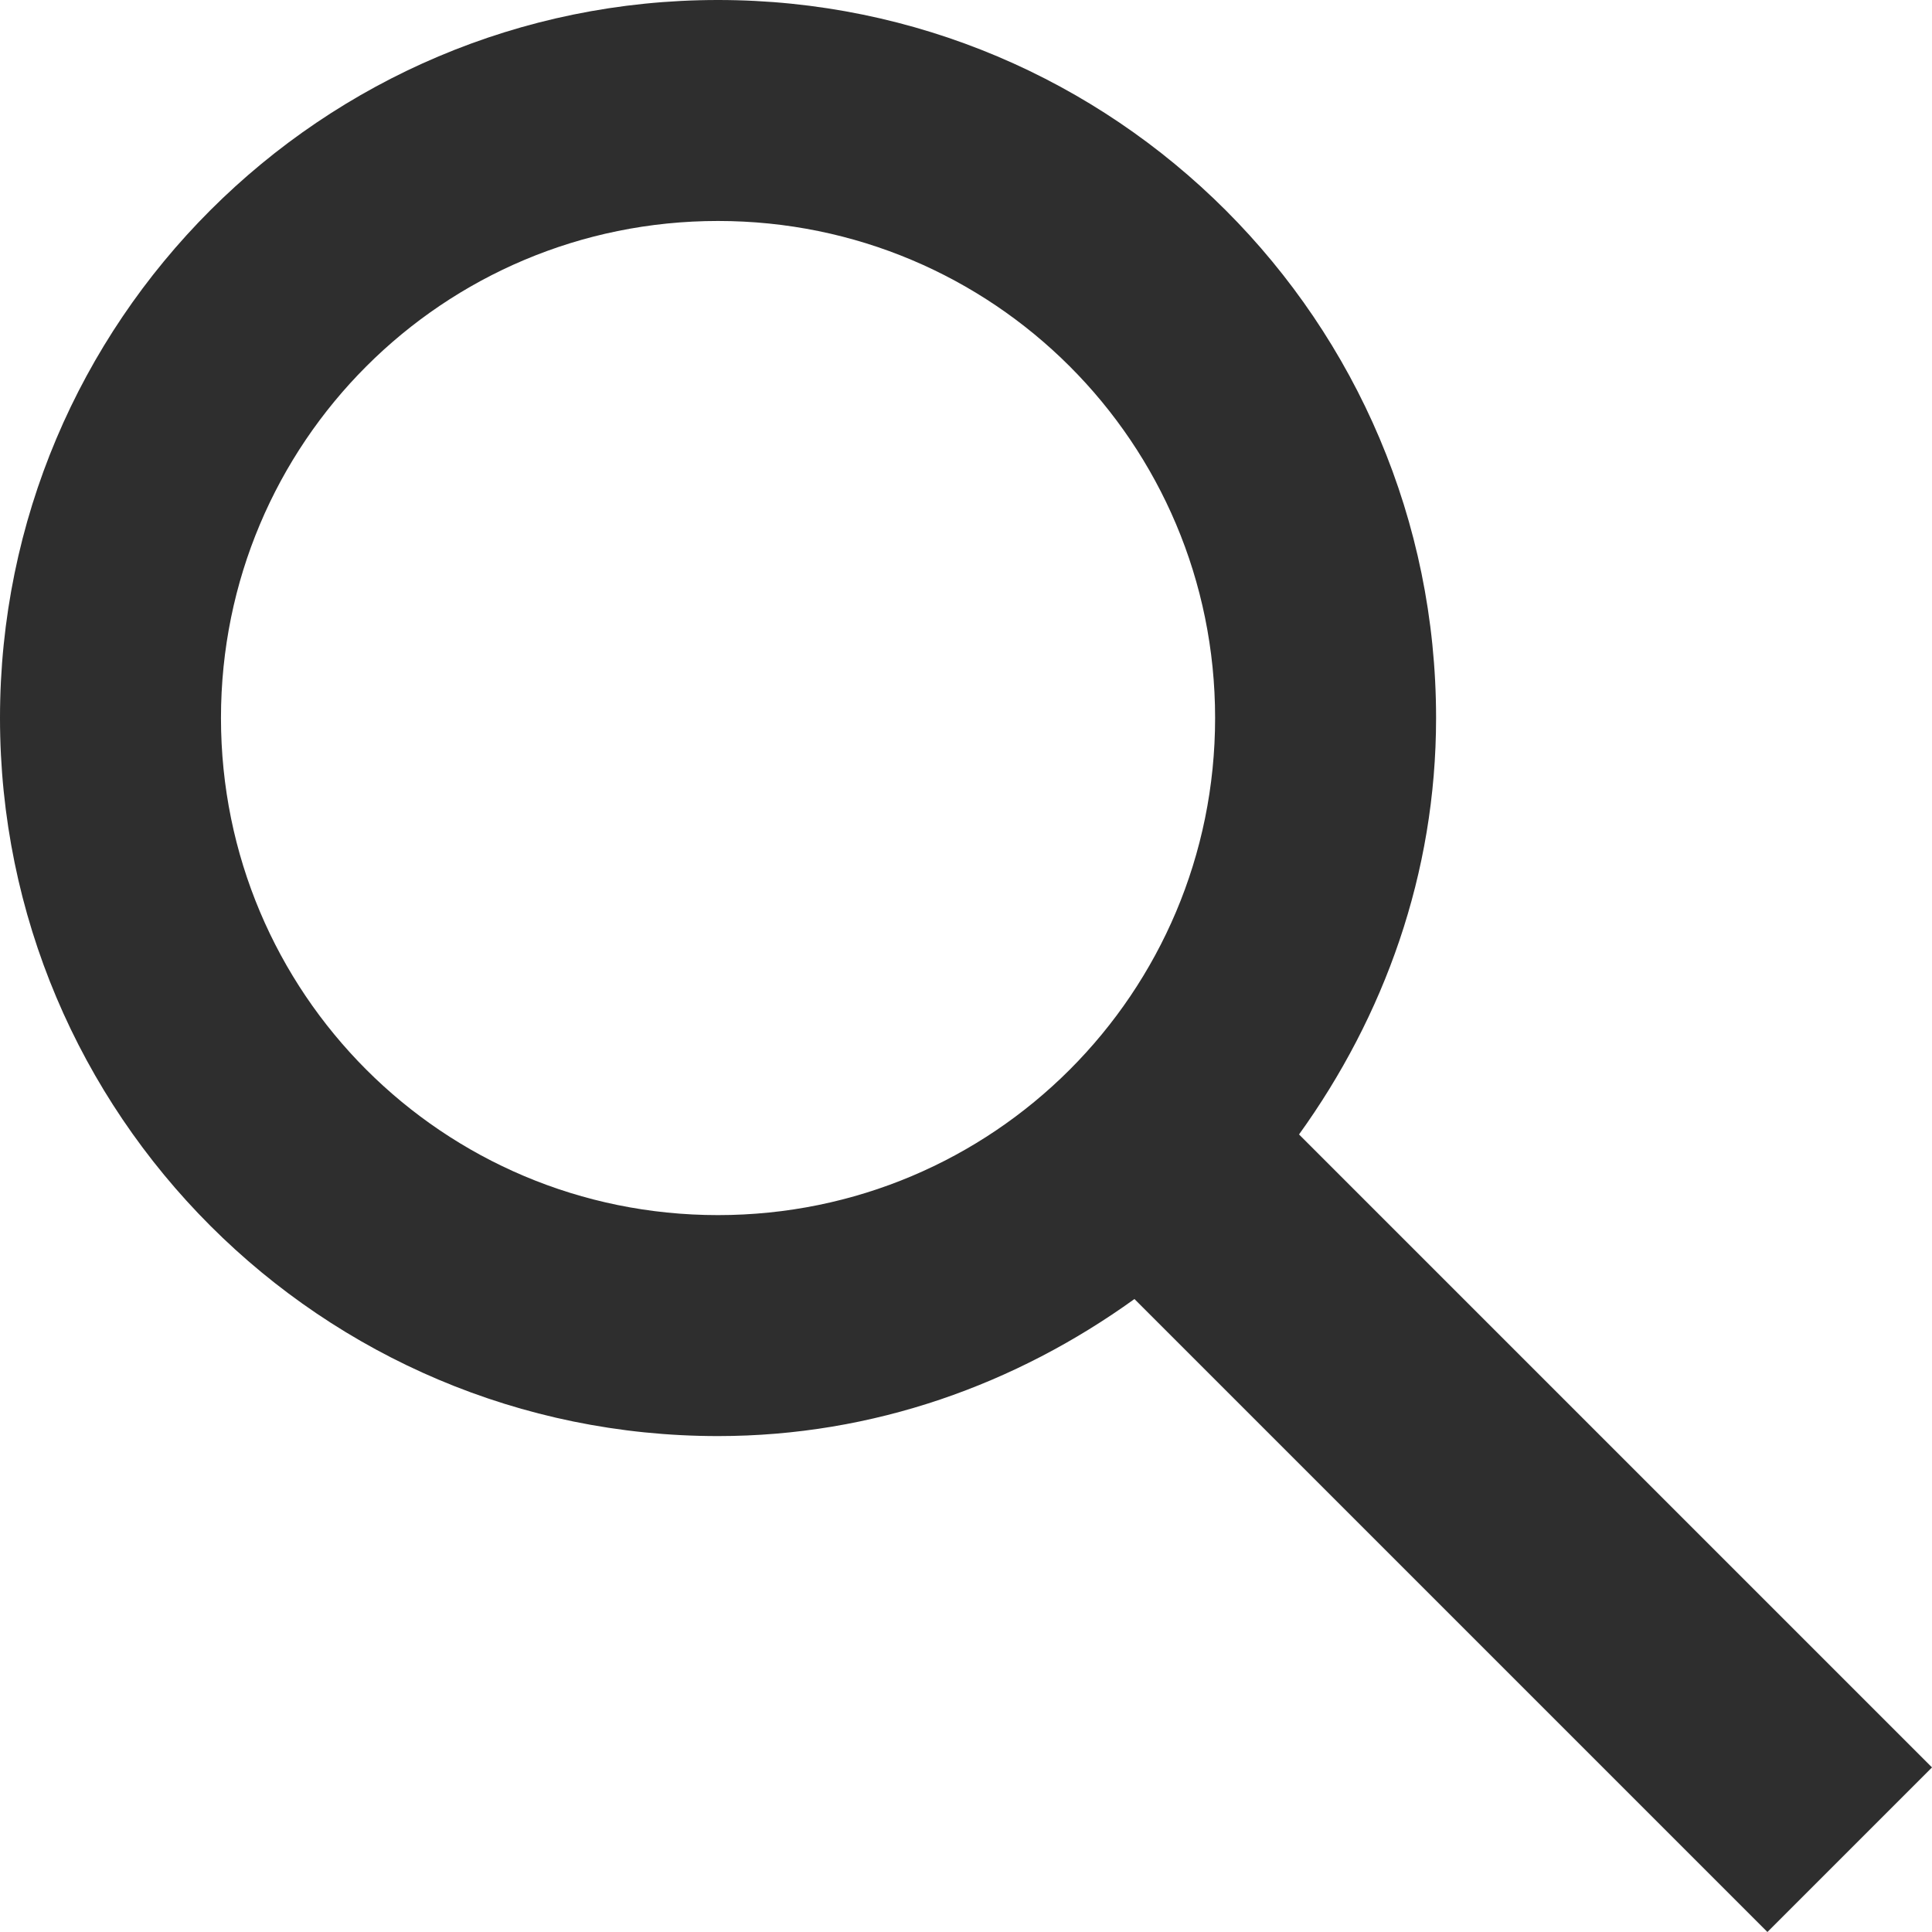
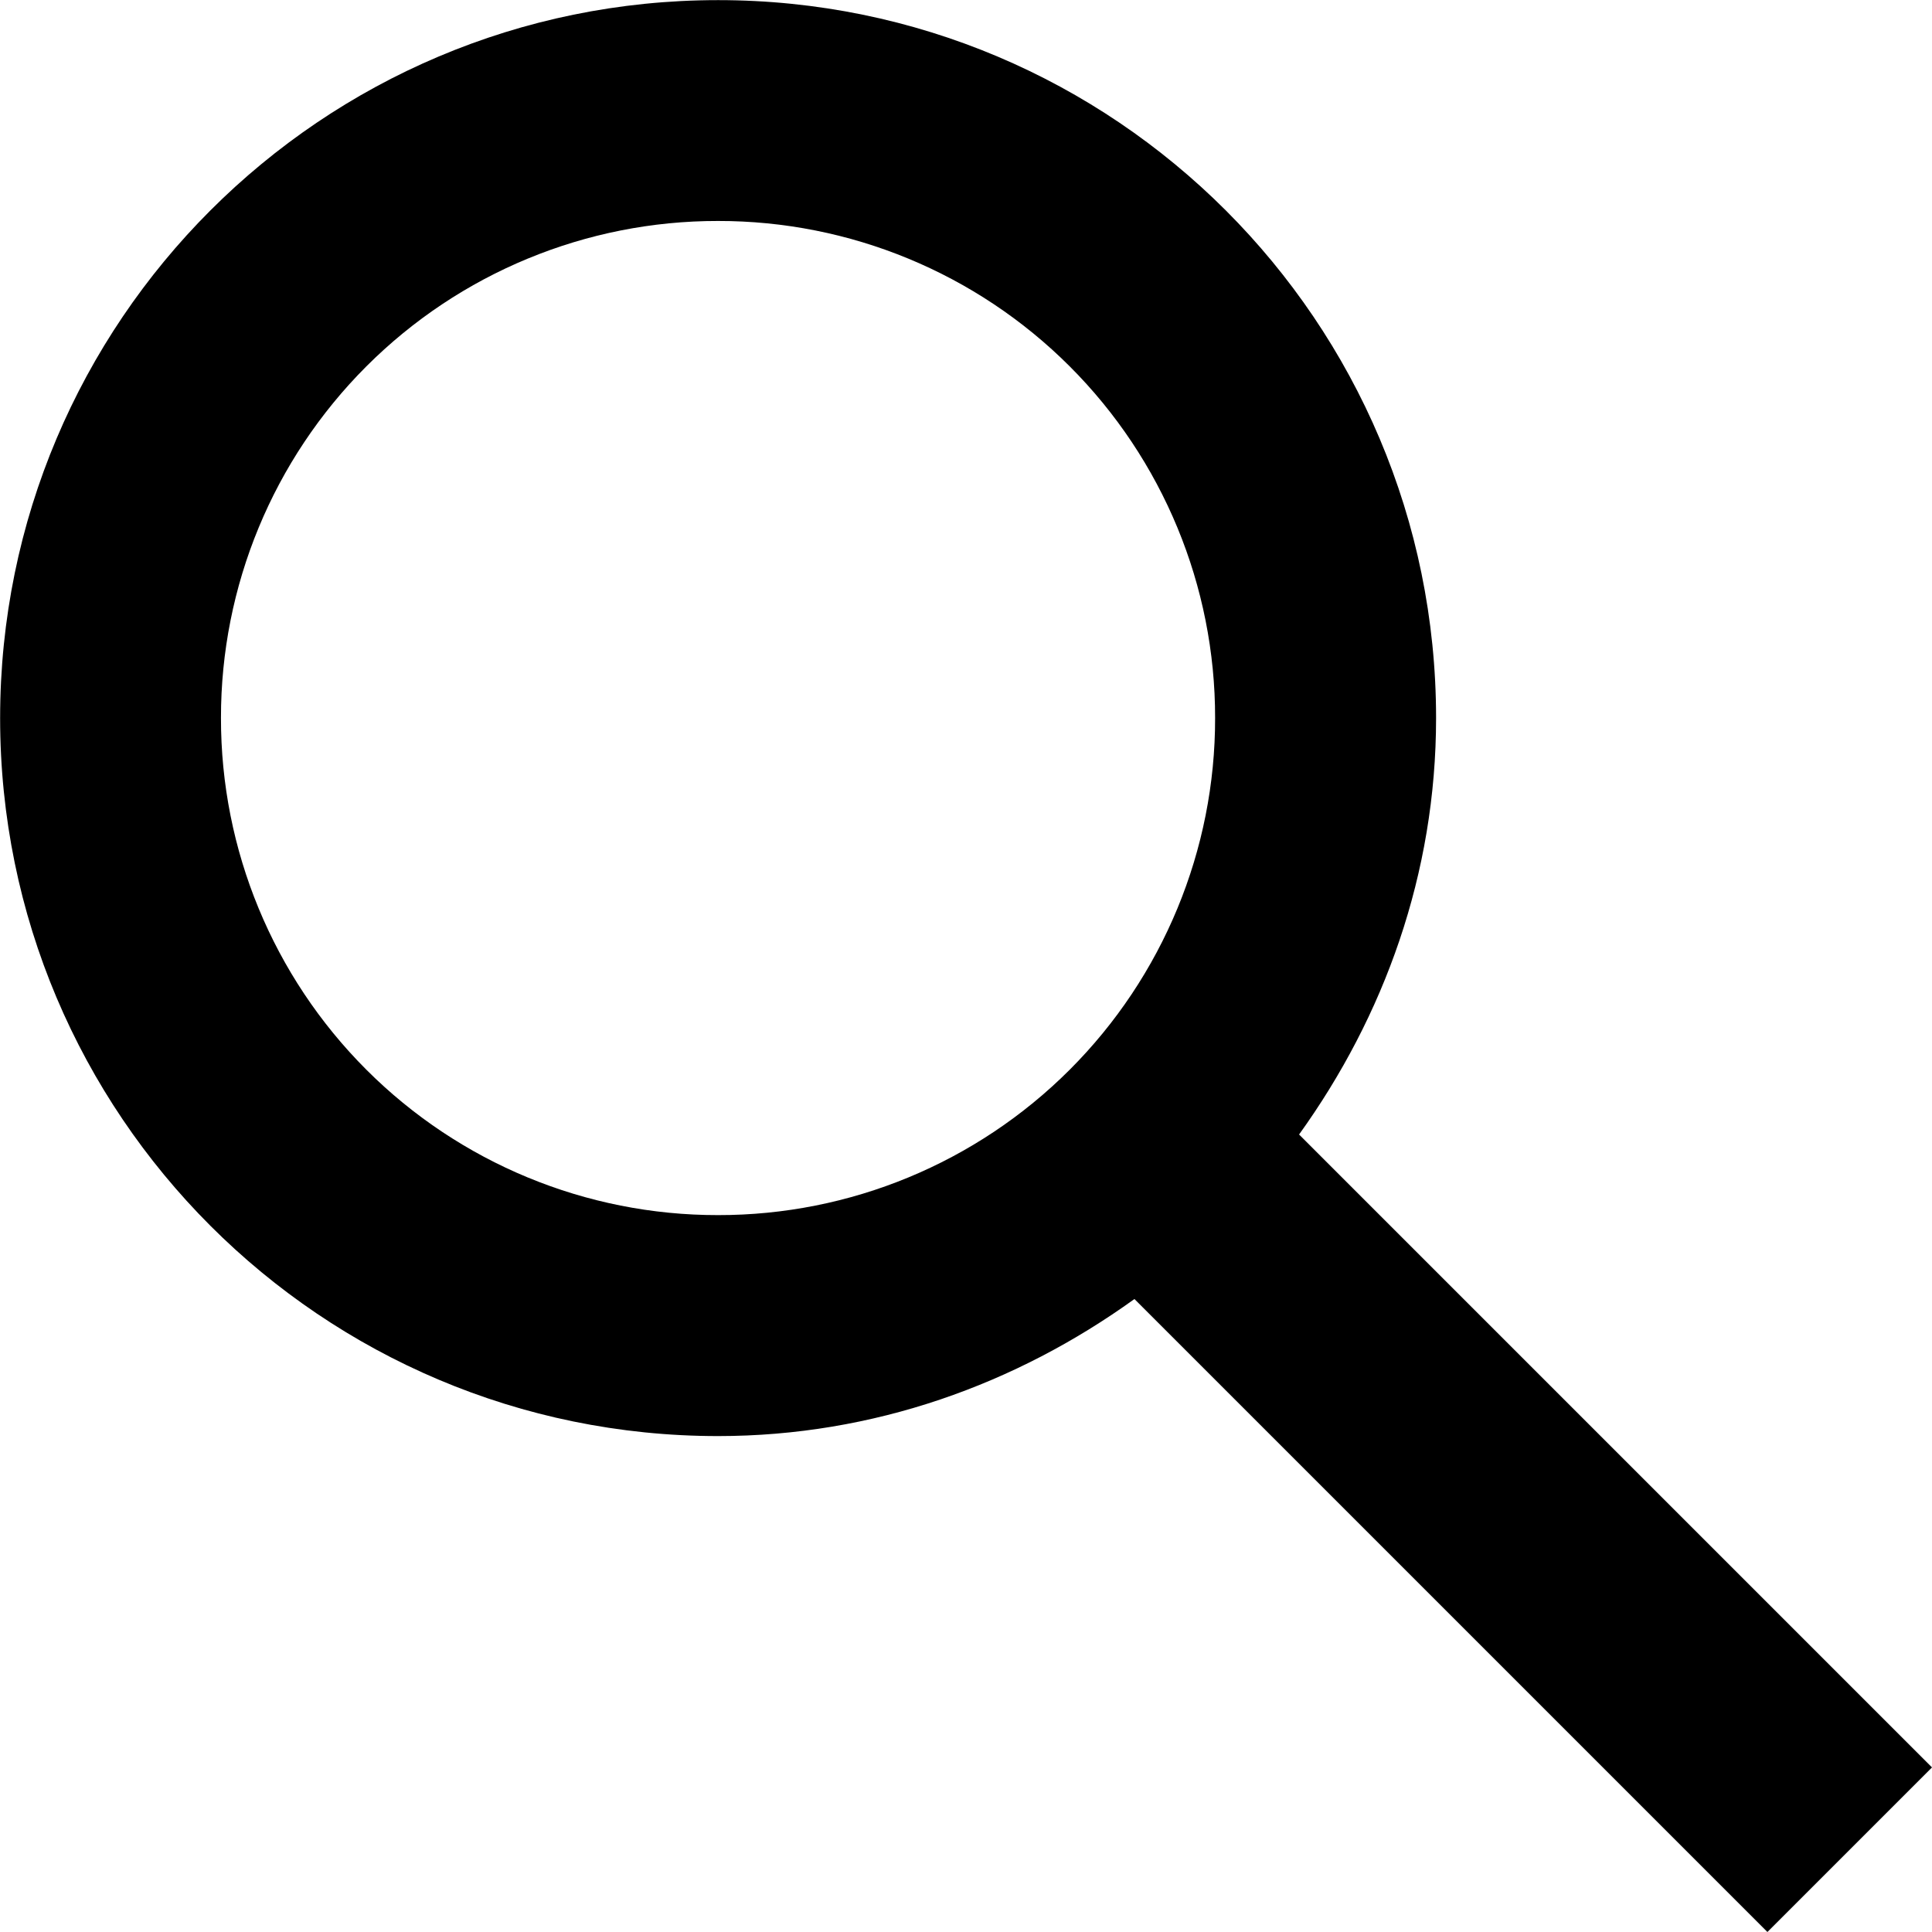
- <svg xmlns="http://www.w3.org/2000/svg" width="16" height="16" viewBox="0 0 16 16" fill="none">
-   <path fill-rule="evenodd" clip-rule="evenodd" d="M10.758 9.395L16 14.637L14.637 16L9.395 10.758C8.416 11.463 7.236 11.893 5.946 11.893C2.662 11.893 0 9.23 0 5.946C0 2.662 2.662 0 5.946 0C9.23 0 11.893 2.662 11.893 5.946C11.893 7.236 11.463 8.416 10.758 9.395ZM5.946 1.83C3.668 1.83 1.83 3.668 1.83 5.946C1.83 8.224 3.668 10.063 5.946 10.063C8.224 10.063 10.063 8.224 10.063 5.946C10.063 3.668 8.224 1.83 5.946 1.83Z" fill="#2E2E2E" />
+ <svg xmlns="http://www.w3.org/2000/svg" width="16" height="16" fill="none">
+   <path fill-rule="evenodd" clip-rule="evenodd" d="M10.758 9.395 16 14.637 14.637 16l-5.242-5.242c-.979.705-2.159 1.135-3.449 1.135a5.946 5.946 0 1 1 5.947-5.947c0 1.29-.43 2.47-1.135 3.45ZM5.946 1.83A4.111 4.111 0 0 0 1.83 5.946a4.111 4.111 0 0 0 4.116 4.117 4.111 4.111 0 0 0 4.117-4.117A4.111 4.111 0 0 0 5.946 1.83Z" fill="currentColor" />
</svg>
